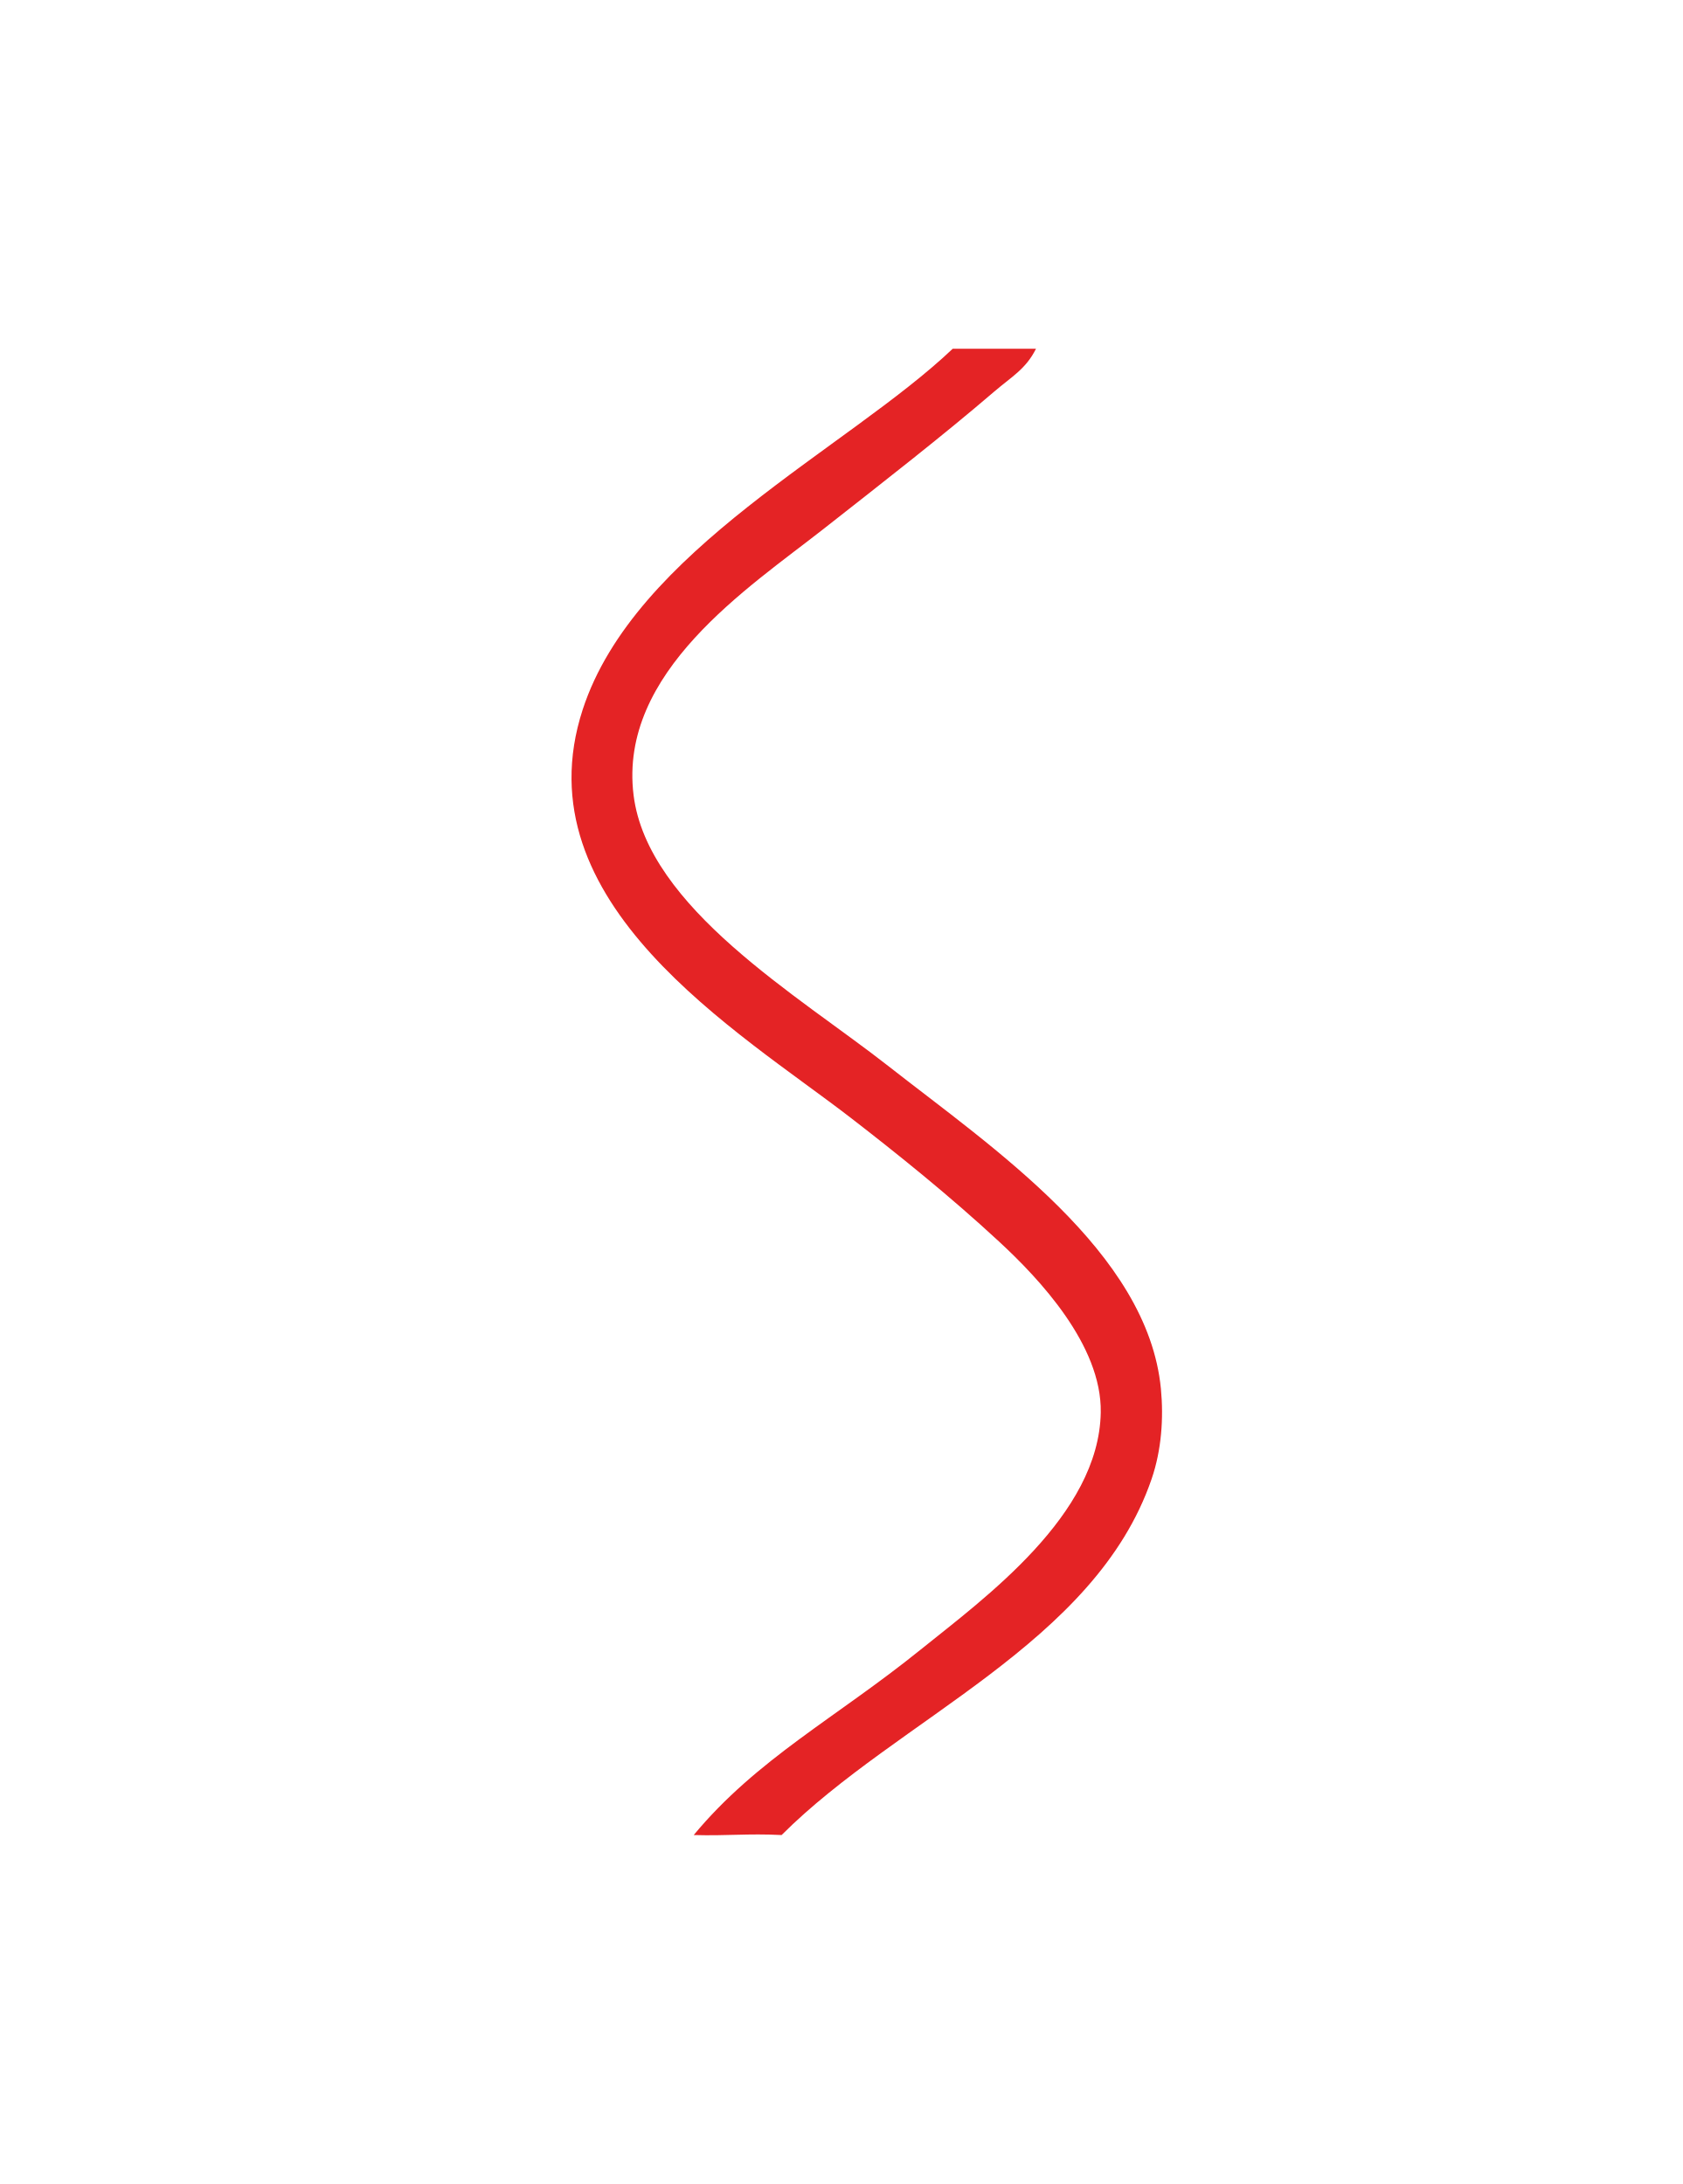
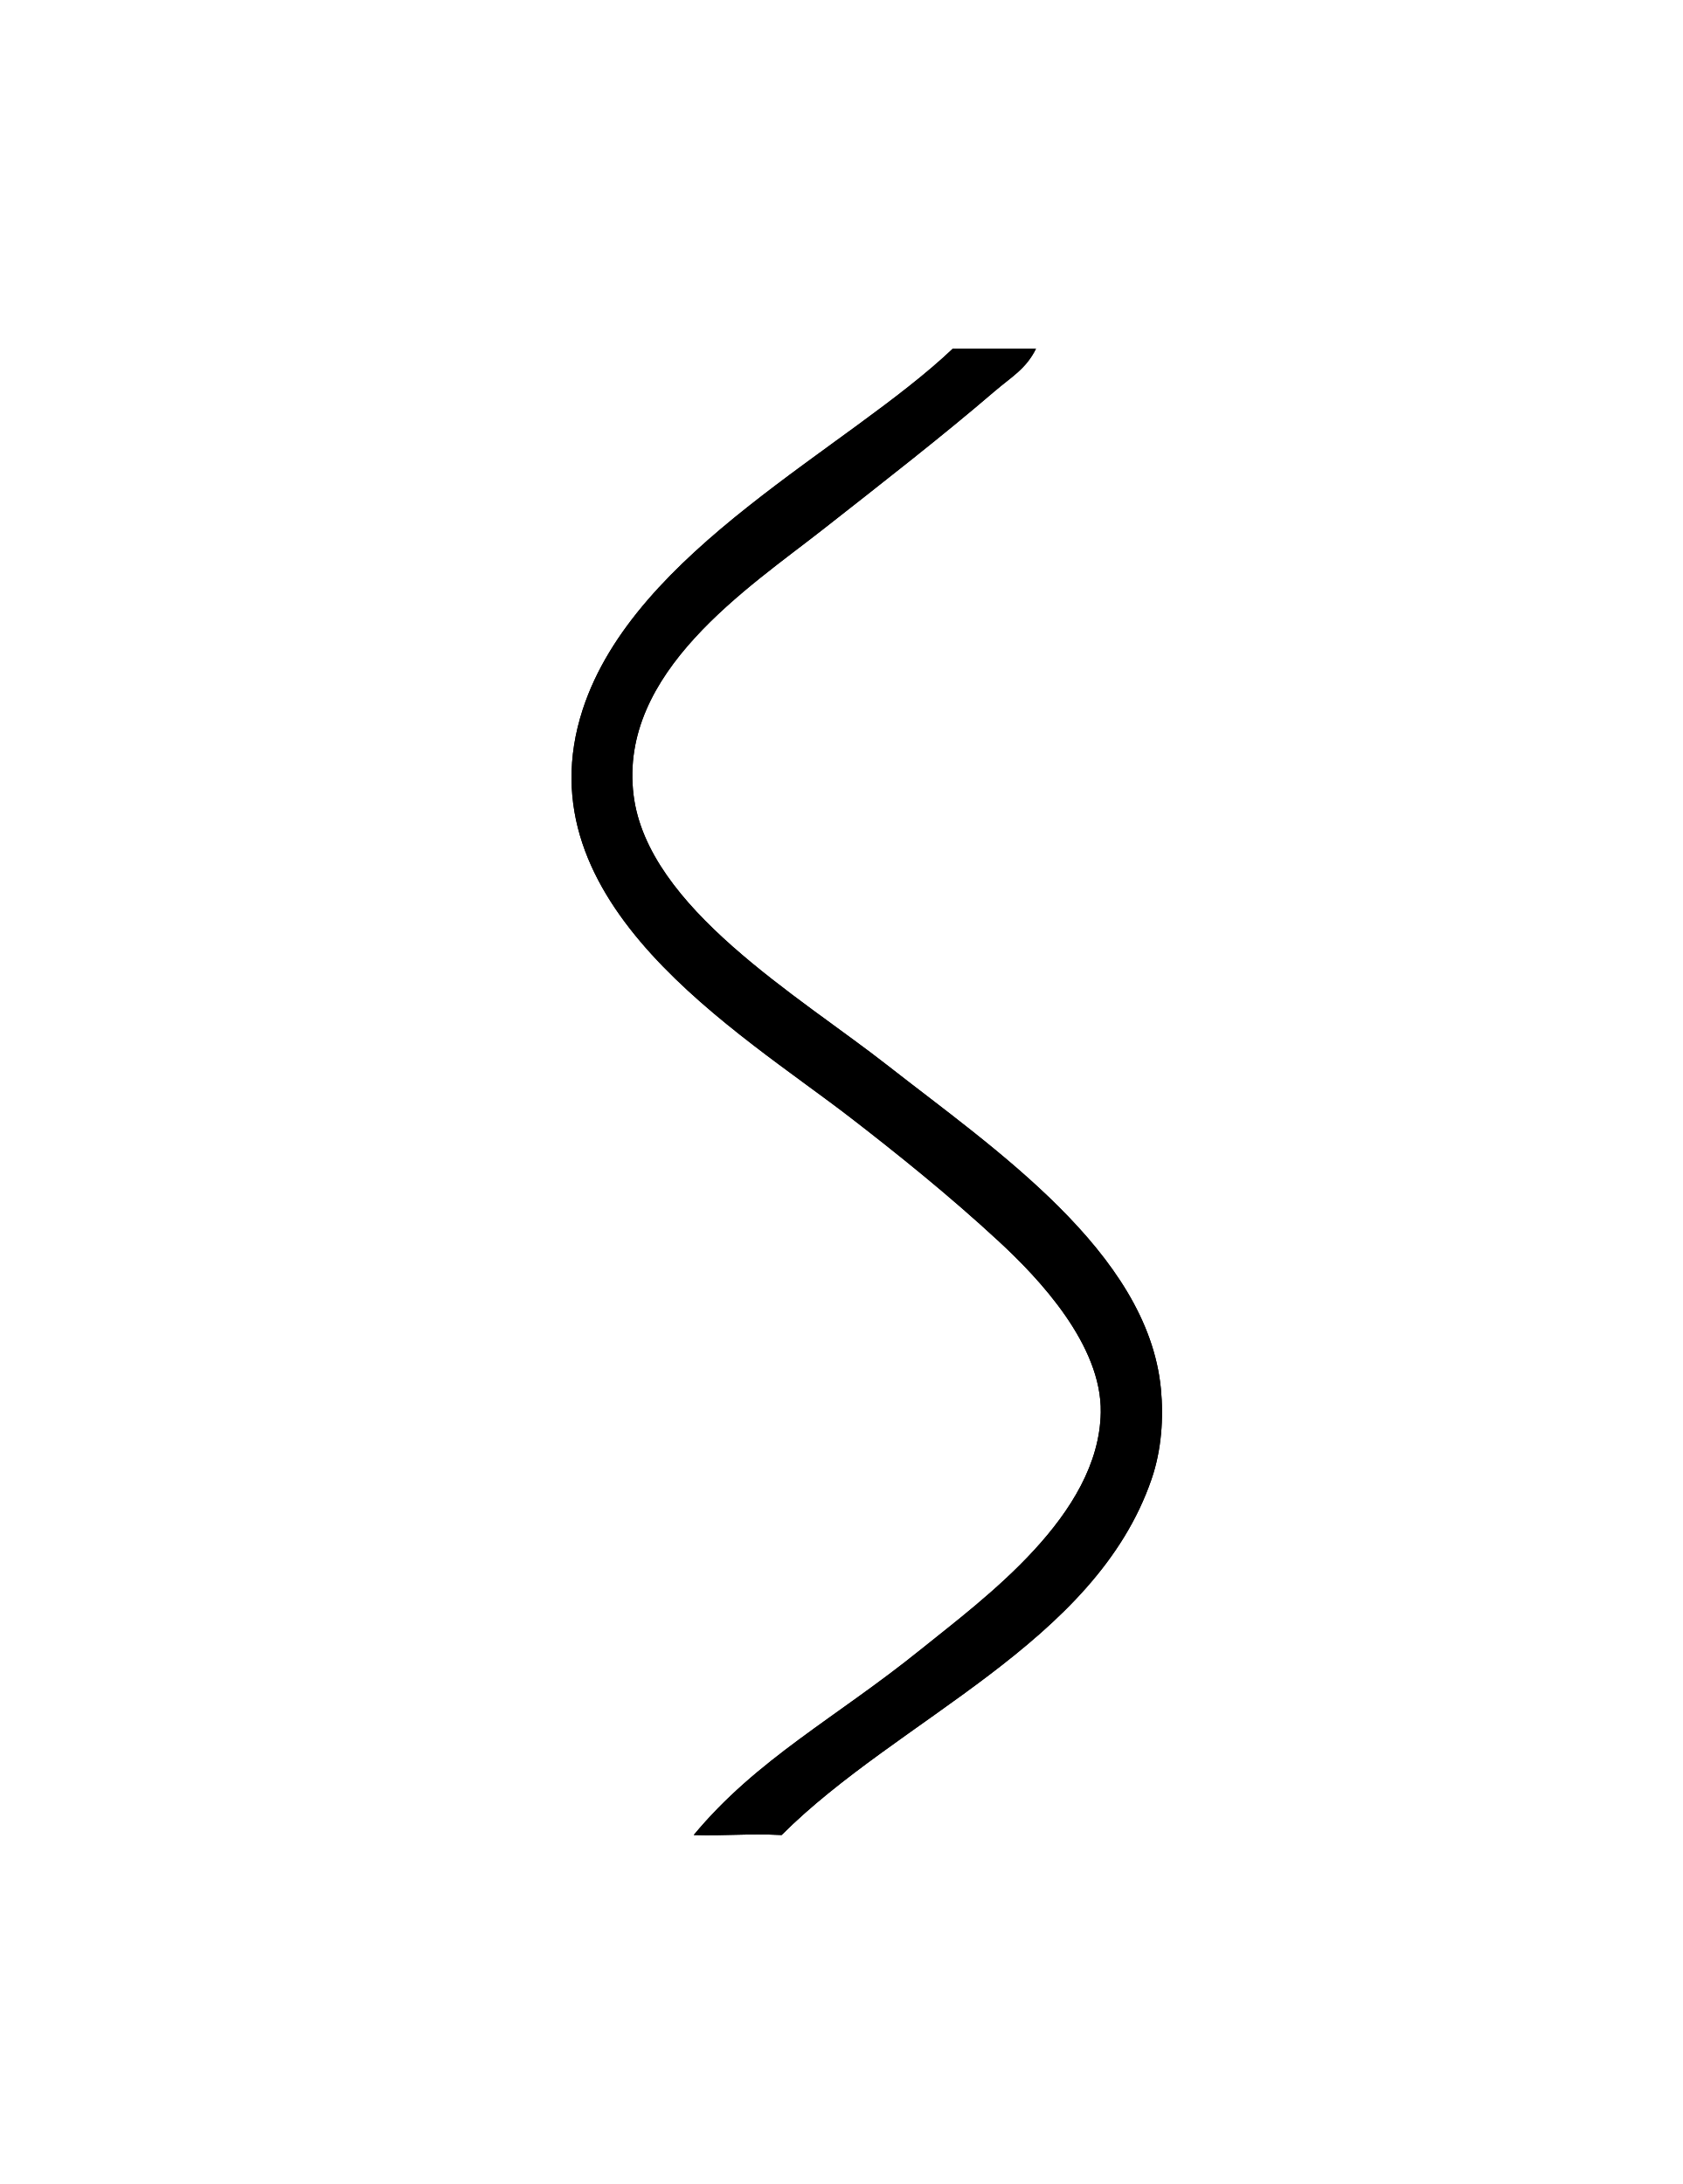
- <svg xmlns="http://www.w3.org/2000/svg" version="1.1" id="Layer_1" x="0px" y="0px" width="171px" height="222px" viewBox="0 0 171 222" enable-background="new 0 0 171 222" xml:space="preserve">
+ <svg xmlns="http://www.w3.org/2000/svg" version="1.1" id="eestec_loading_svg" x="0px" y="0px" viewBox="0 0 171 222" enable-background="new 0 0 171 222" xml:space="preserve">
  <g>
    <g>
-       <path fill-rule="evenodd" clip-rule="evenodd" fill="#E42325" d="M105.279,35.448c-1.021,2.063-2.49,2.853-4.232,4.346    c-5.263,4.519-11.254,9.177-17.39,13.997c-7.592,5.964-20.822,14.527-19.272,27.031c1.423,11.458,16.79,20.402,25.854,27.514    c10.629,8.34,26.393,18.925,27.733,32.822c0.287,2.996,0.064,6.232-0.941,9.17c-5.727,16.736-25.739,24.33-37.603,36.201    c-3.459-0.174-5.566,0.098-8.932,0c6.424-7.748,14.463-11.91,23.031-18.824c6.525-5.26,18.158-13.688,18.333-24.135    c0.117-6.846-6.271-13.611-10.344-17.375c-5.104-4.726-10.419-8.98-15.037-12.55c-11.354-8.776-33.676-21.83-27.266-41.513    c5.285-16.222,26.914-26.519,37.605-36.685C99.639,35.448,102.459,35.448,105.279,35.448z" />
+       <path class="sinus" fill-rule="evenodd" clip-rule="evenodd" d="M105.279,35.448c-1.021,2.063-2.49,2.853-4.232,4.346    c-5.263,4.519-11.254,9.177-17.39,13.997c-7.592,5.964-20.822,14.527-19.272,27.031c1.423,11.458,16.79,20.402,25.854,27.514    c10.629,8.34,26.393,18.925,27.733,32.822c0.287,2.996,0.064,6.232-0.941,9.17c-5.727,16.736-25.739,24.33-37.603,36.201    c-3.459-0.174-5.566,0.098-8.932,0c6.424-7.748,14.463-11.91,23.031-18.824c6.525-5.26,18.158-13.688,18.333-24.135    c0.117-6.846-6.271-13.611-10.344-17.375c-5.104-4.726-10.419-8.98-15.037-12.55c-11.354-8.776-33.676-21.83-27.266-41.513    c5.285-16.222,26.914-26.519,37.605-36.685C99.639,35.448,102.459,35.448,105.279,35.448z" />
+     </g>
+     <clipPath id="clip-path">
+       <path fill-rule="evenodd" clip-rule="evenodd" d="M105.279,35.448c-1.021,2.063-2.49,2.853-4.232,4.346    c-5.263,4.519-11.254,9.177-17.39,13.997c-7.592,5.964-20.822,14.527-19.272,27.031c1.423,11.458,16.79,20.402,25.854,27.514    c10.629,8.34,26.393,18.925,27.733,32.822c0.287,2.996,0.064,6.232-0.941,9.17c-5.727,16.736-25.739,24.33-37.603,36.201    c-3.459-0.174-5.566,0.098-8.932,0c6.424-7.748,14.463-11.91,23.031-18.824c6.525-5.26,18.158-13.688,18.333-24.135    c0.117-6.846-6.271-13.611-10.344-17.375c-5.104-4.726-10.419-8.98-15.037-12.55c-11.354-8.776-33.676-21.83-27.266-41.513    c5.285-16.222,26.914-26.519,37.605-36.685C99.639,35.448,102.459,35.448,105.279,35.448z" />
+     </clipPath>
+     <g clip-path="url(#clip-path)">
+       <rect height="100%" width="100%" class="sinus-rect" />
    </g>
  </g>
</svg>
